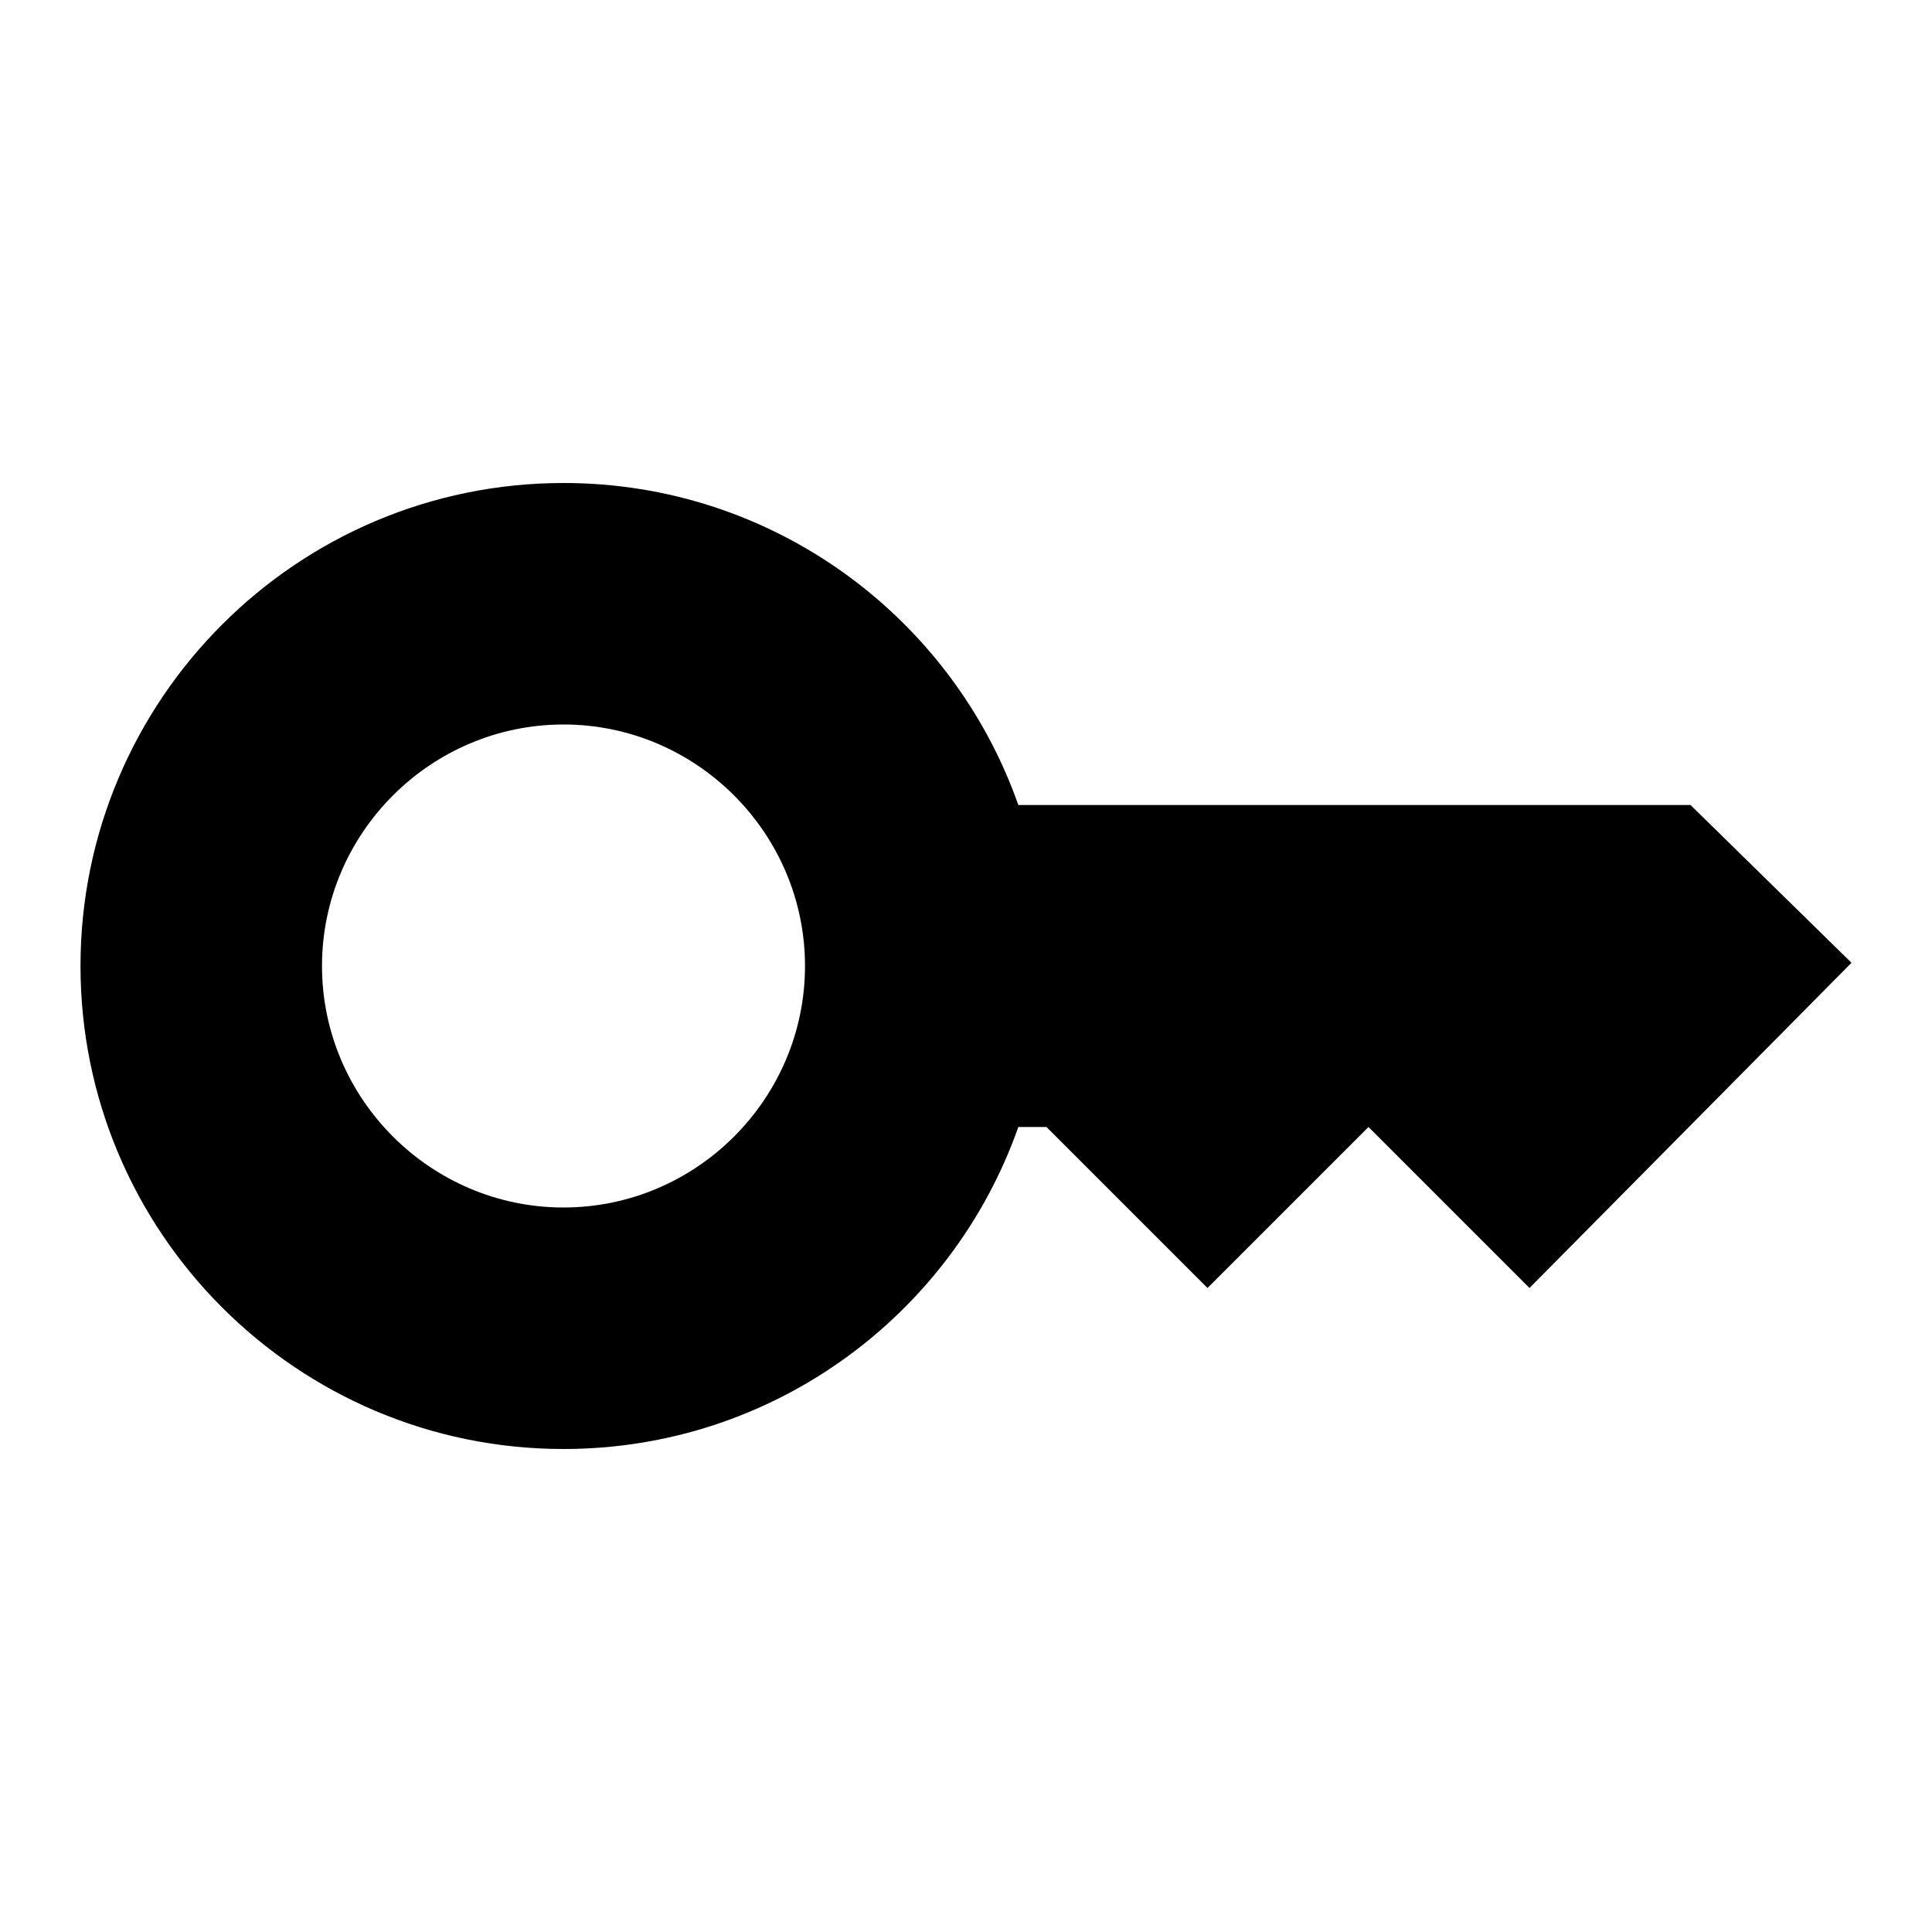
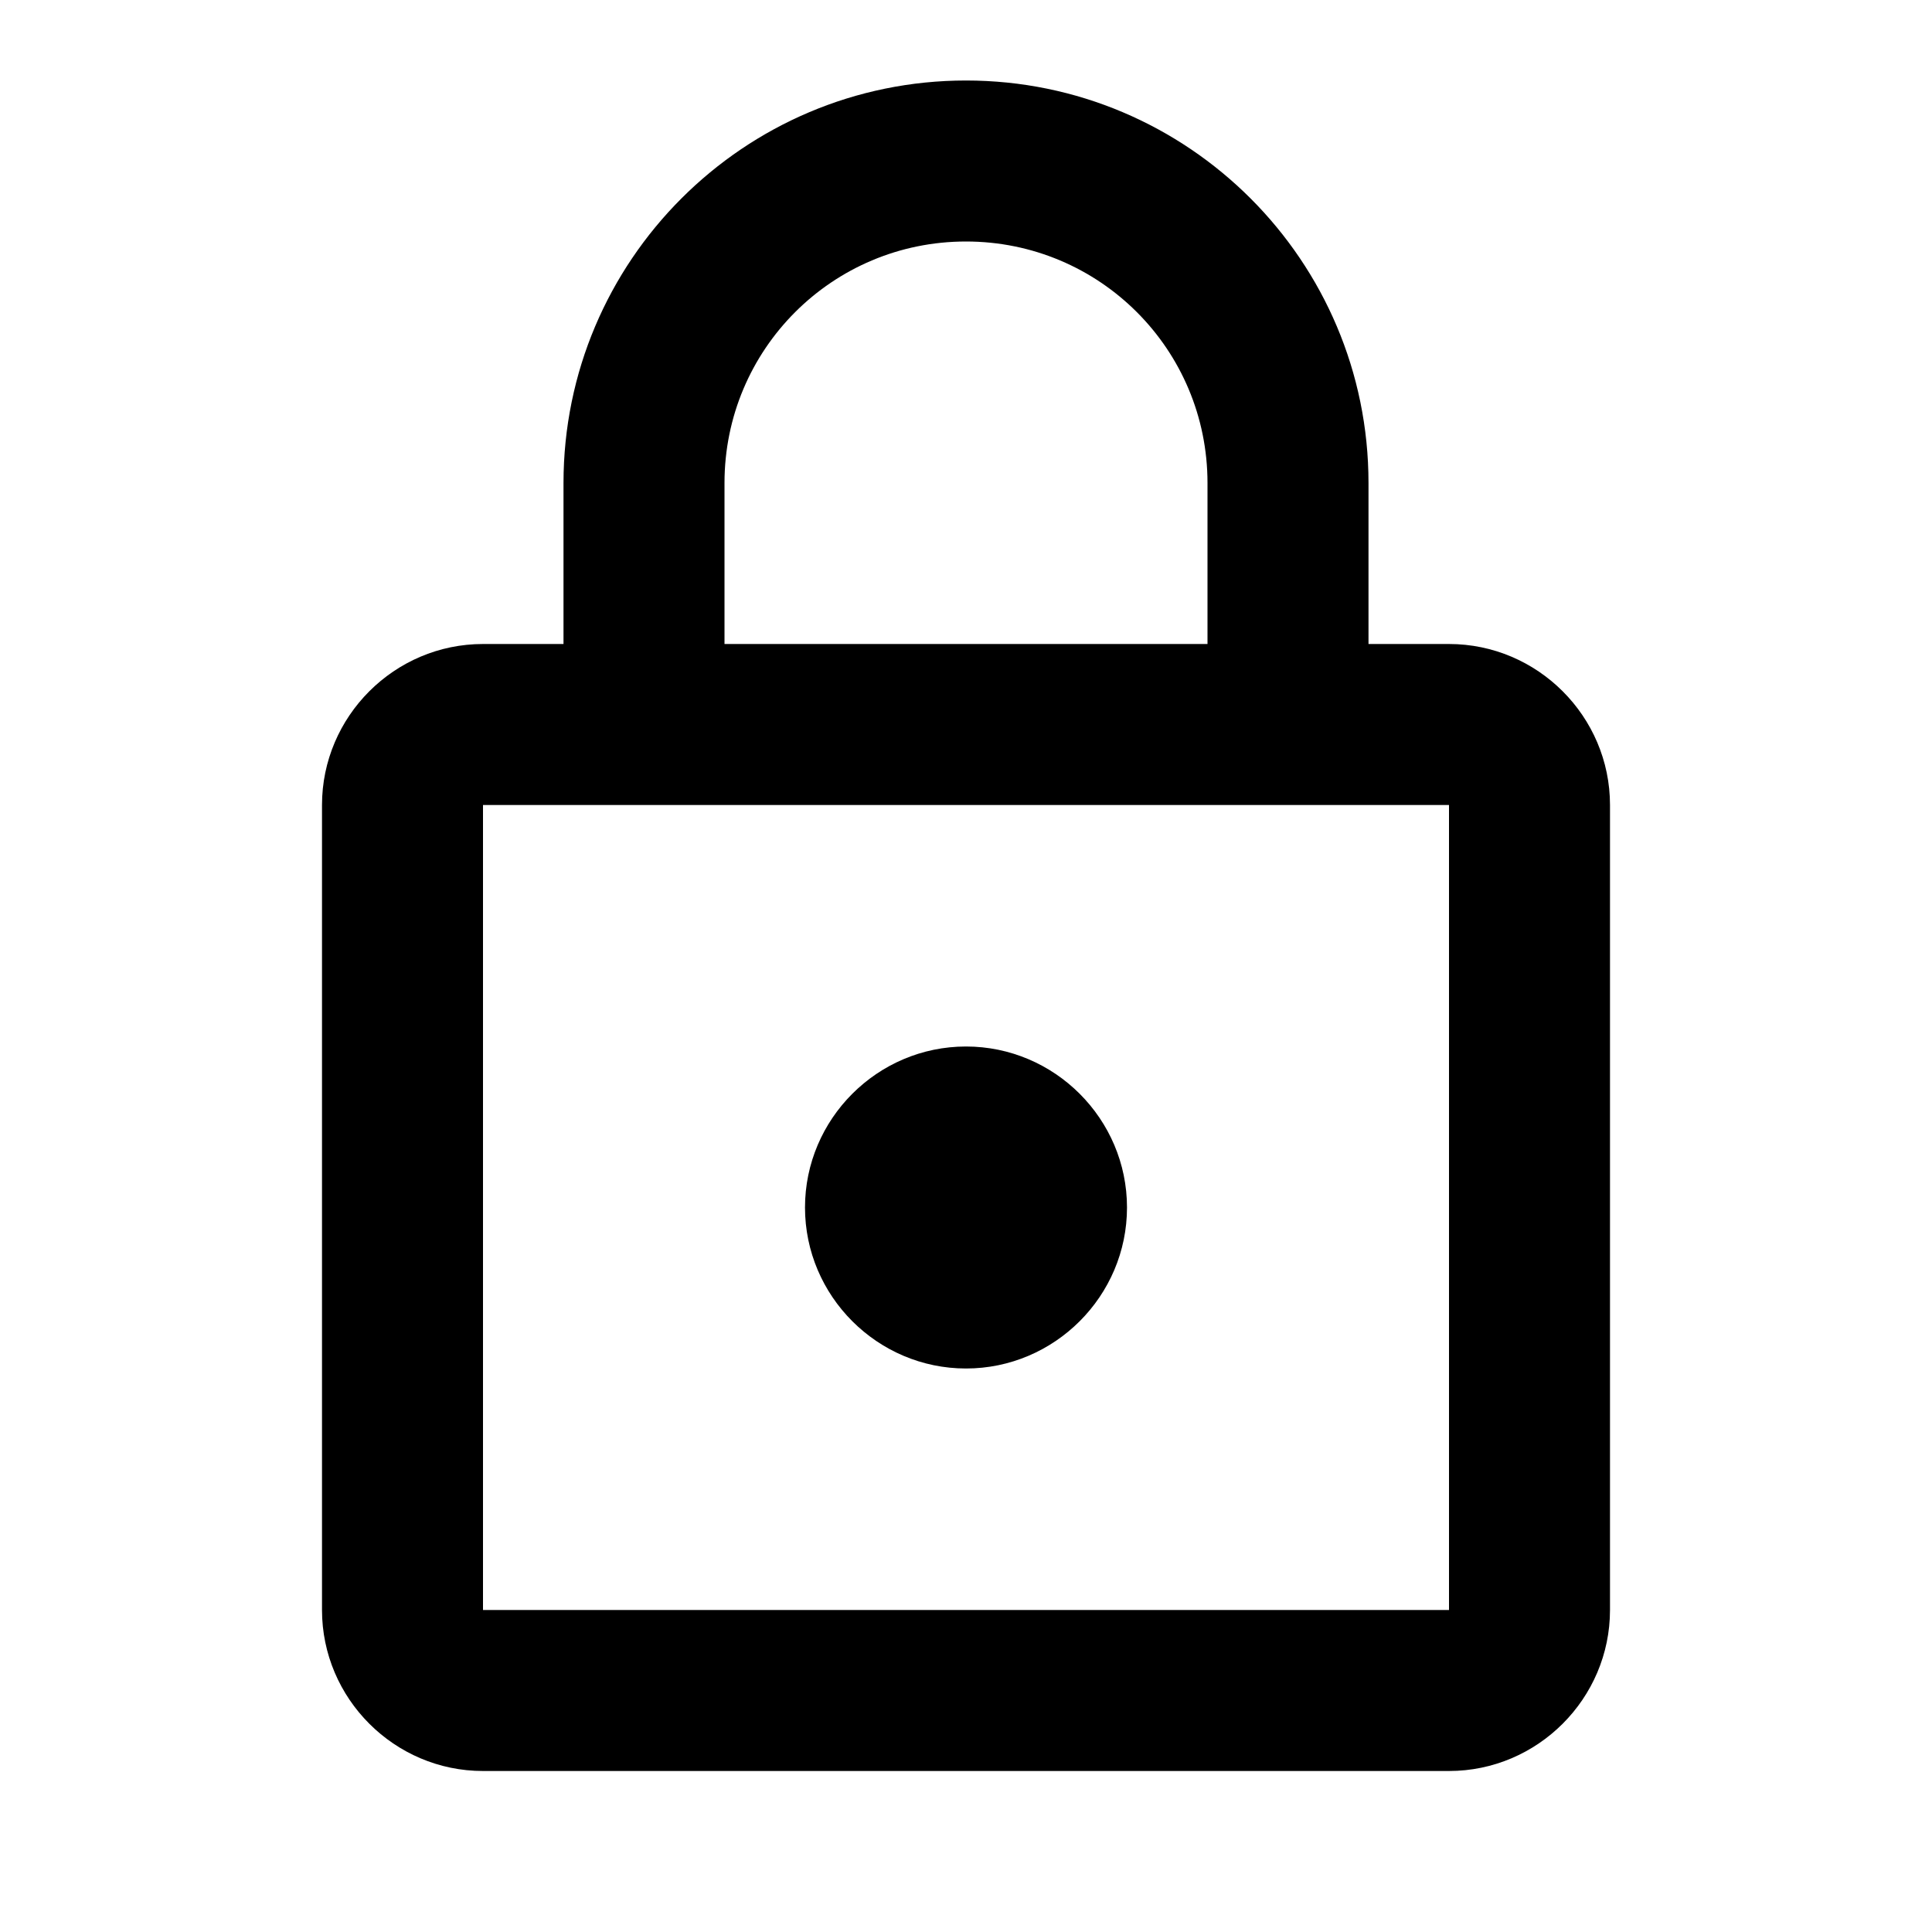
- <svg xmlns="http://www.w3.org/2000/svg" enable-background="new 0 0 24 24" height="24px" viewBox="0 0 24 24" width="24px" fill="#000000">
-   <g>
-     <rect fill="none" height="24" width="24" />
+ <svg xmlns="http://www.w3.org/2000/svg" height="24px" viewBox="0 0 24 24" width="24px" fill="#000000">
+   <g fill="none">
+     <path d="M0 0h24v24H0V0z" />
+     <path d="M0 0h24v24H0V0z" opacity=".87" />
  </g>
-   <g>
-     <path d="M21,10h-8.35C11.83,7.67,9.61,6,7,6c-3.31,0-6,2.69-6,6s2.69,6,6,6c2.61,0,4.83-1.67,5.65-4H13l2,2l2-2l2,2l4-4.04L21,10z M7,15c-1.65,0-3-1.35-3-3c0-1.65,1.35-3,3-3s3,1.35,3,3C10,13.65,8.65,15,7,15z" />
-   </g>
+   <path d="M18 8h-1V6c0-2.76-2.24-5-5-5S7 3.24 7 6v2H6c-1.1 0-2 .9-2 2v10c0 1.1.9 2 2 2h12c1.1 0 2-.9 2-2V10c0-1.1-.9-2-2-2zM9 6c0-1.66 1.34-3 3-3s3 1.34 3 3v2H9V6zm9 14H6V10h12v10zm-6-3c1.1 0 2-.9 2-2s-.9-2-2-2-2 .9-2 2 .9 2 2 2z" />
</svg>
